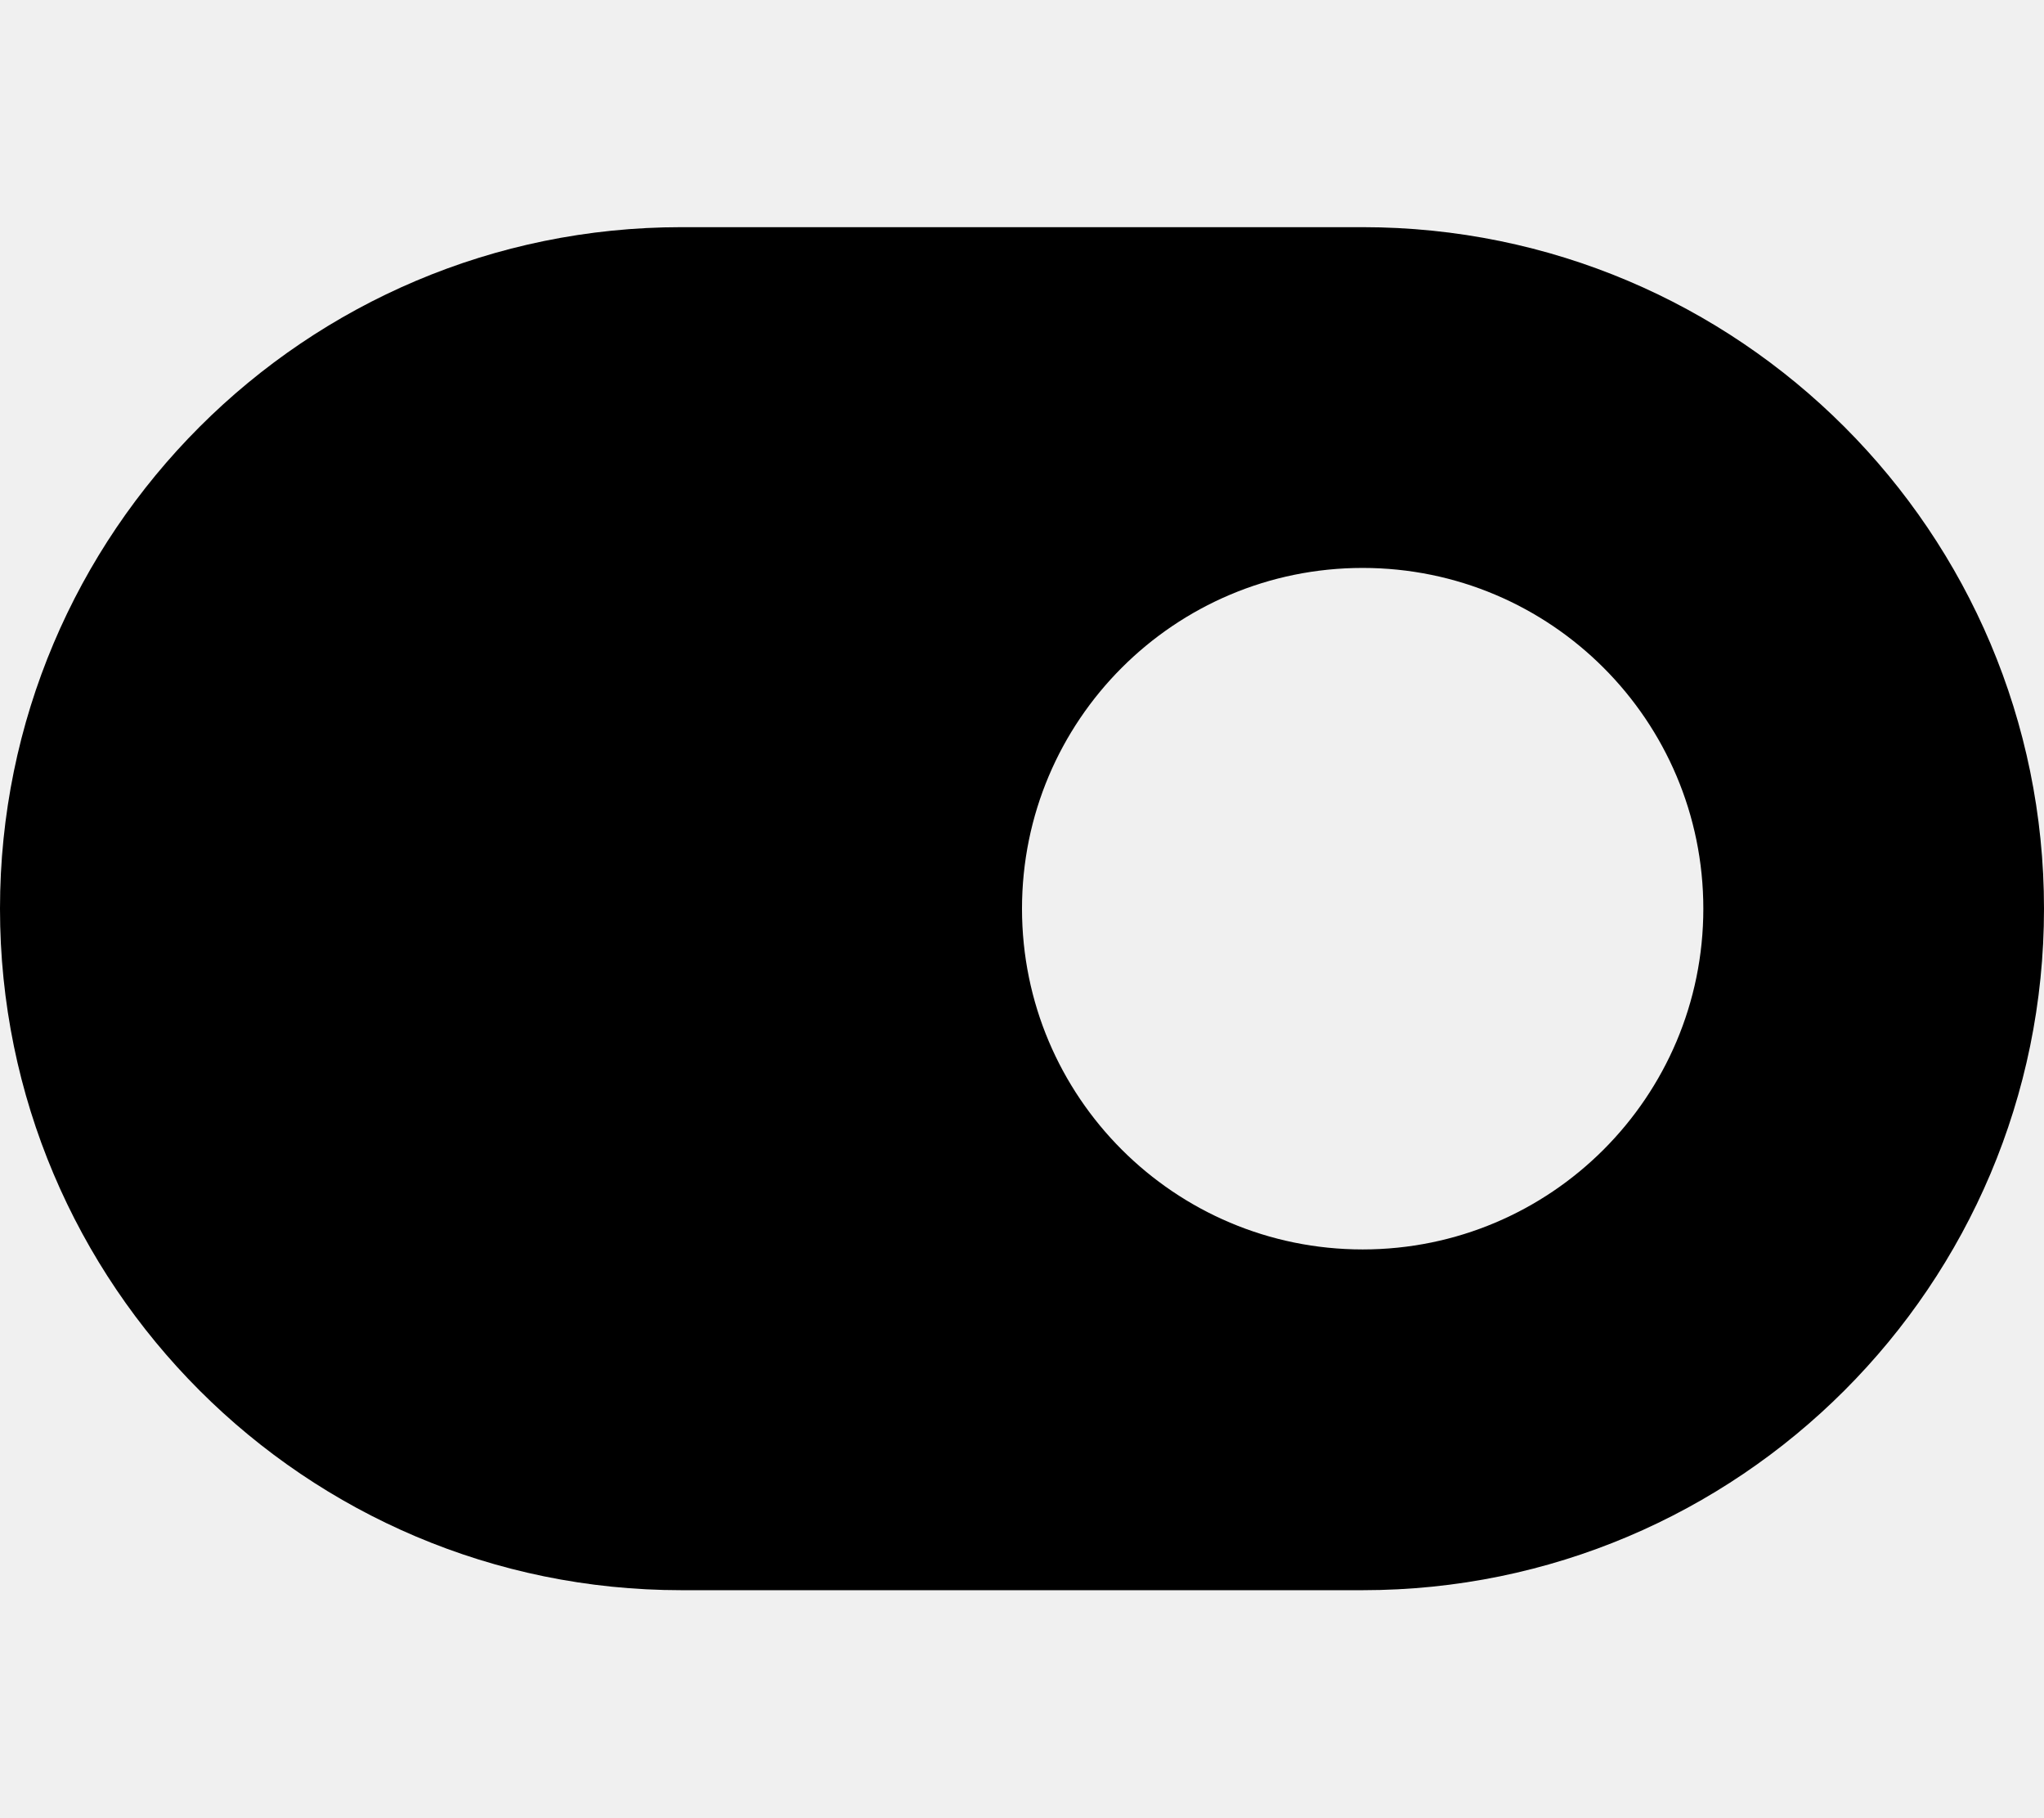
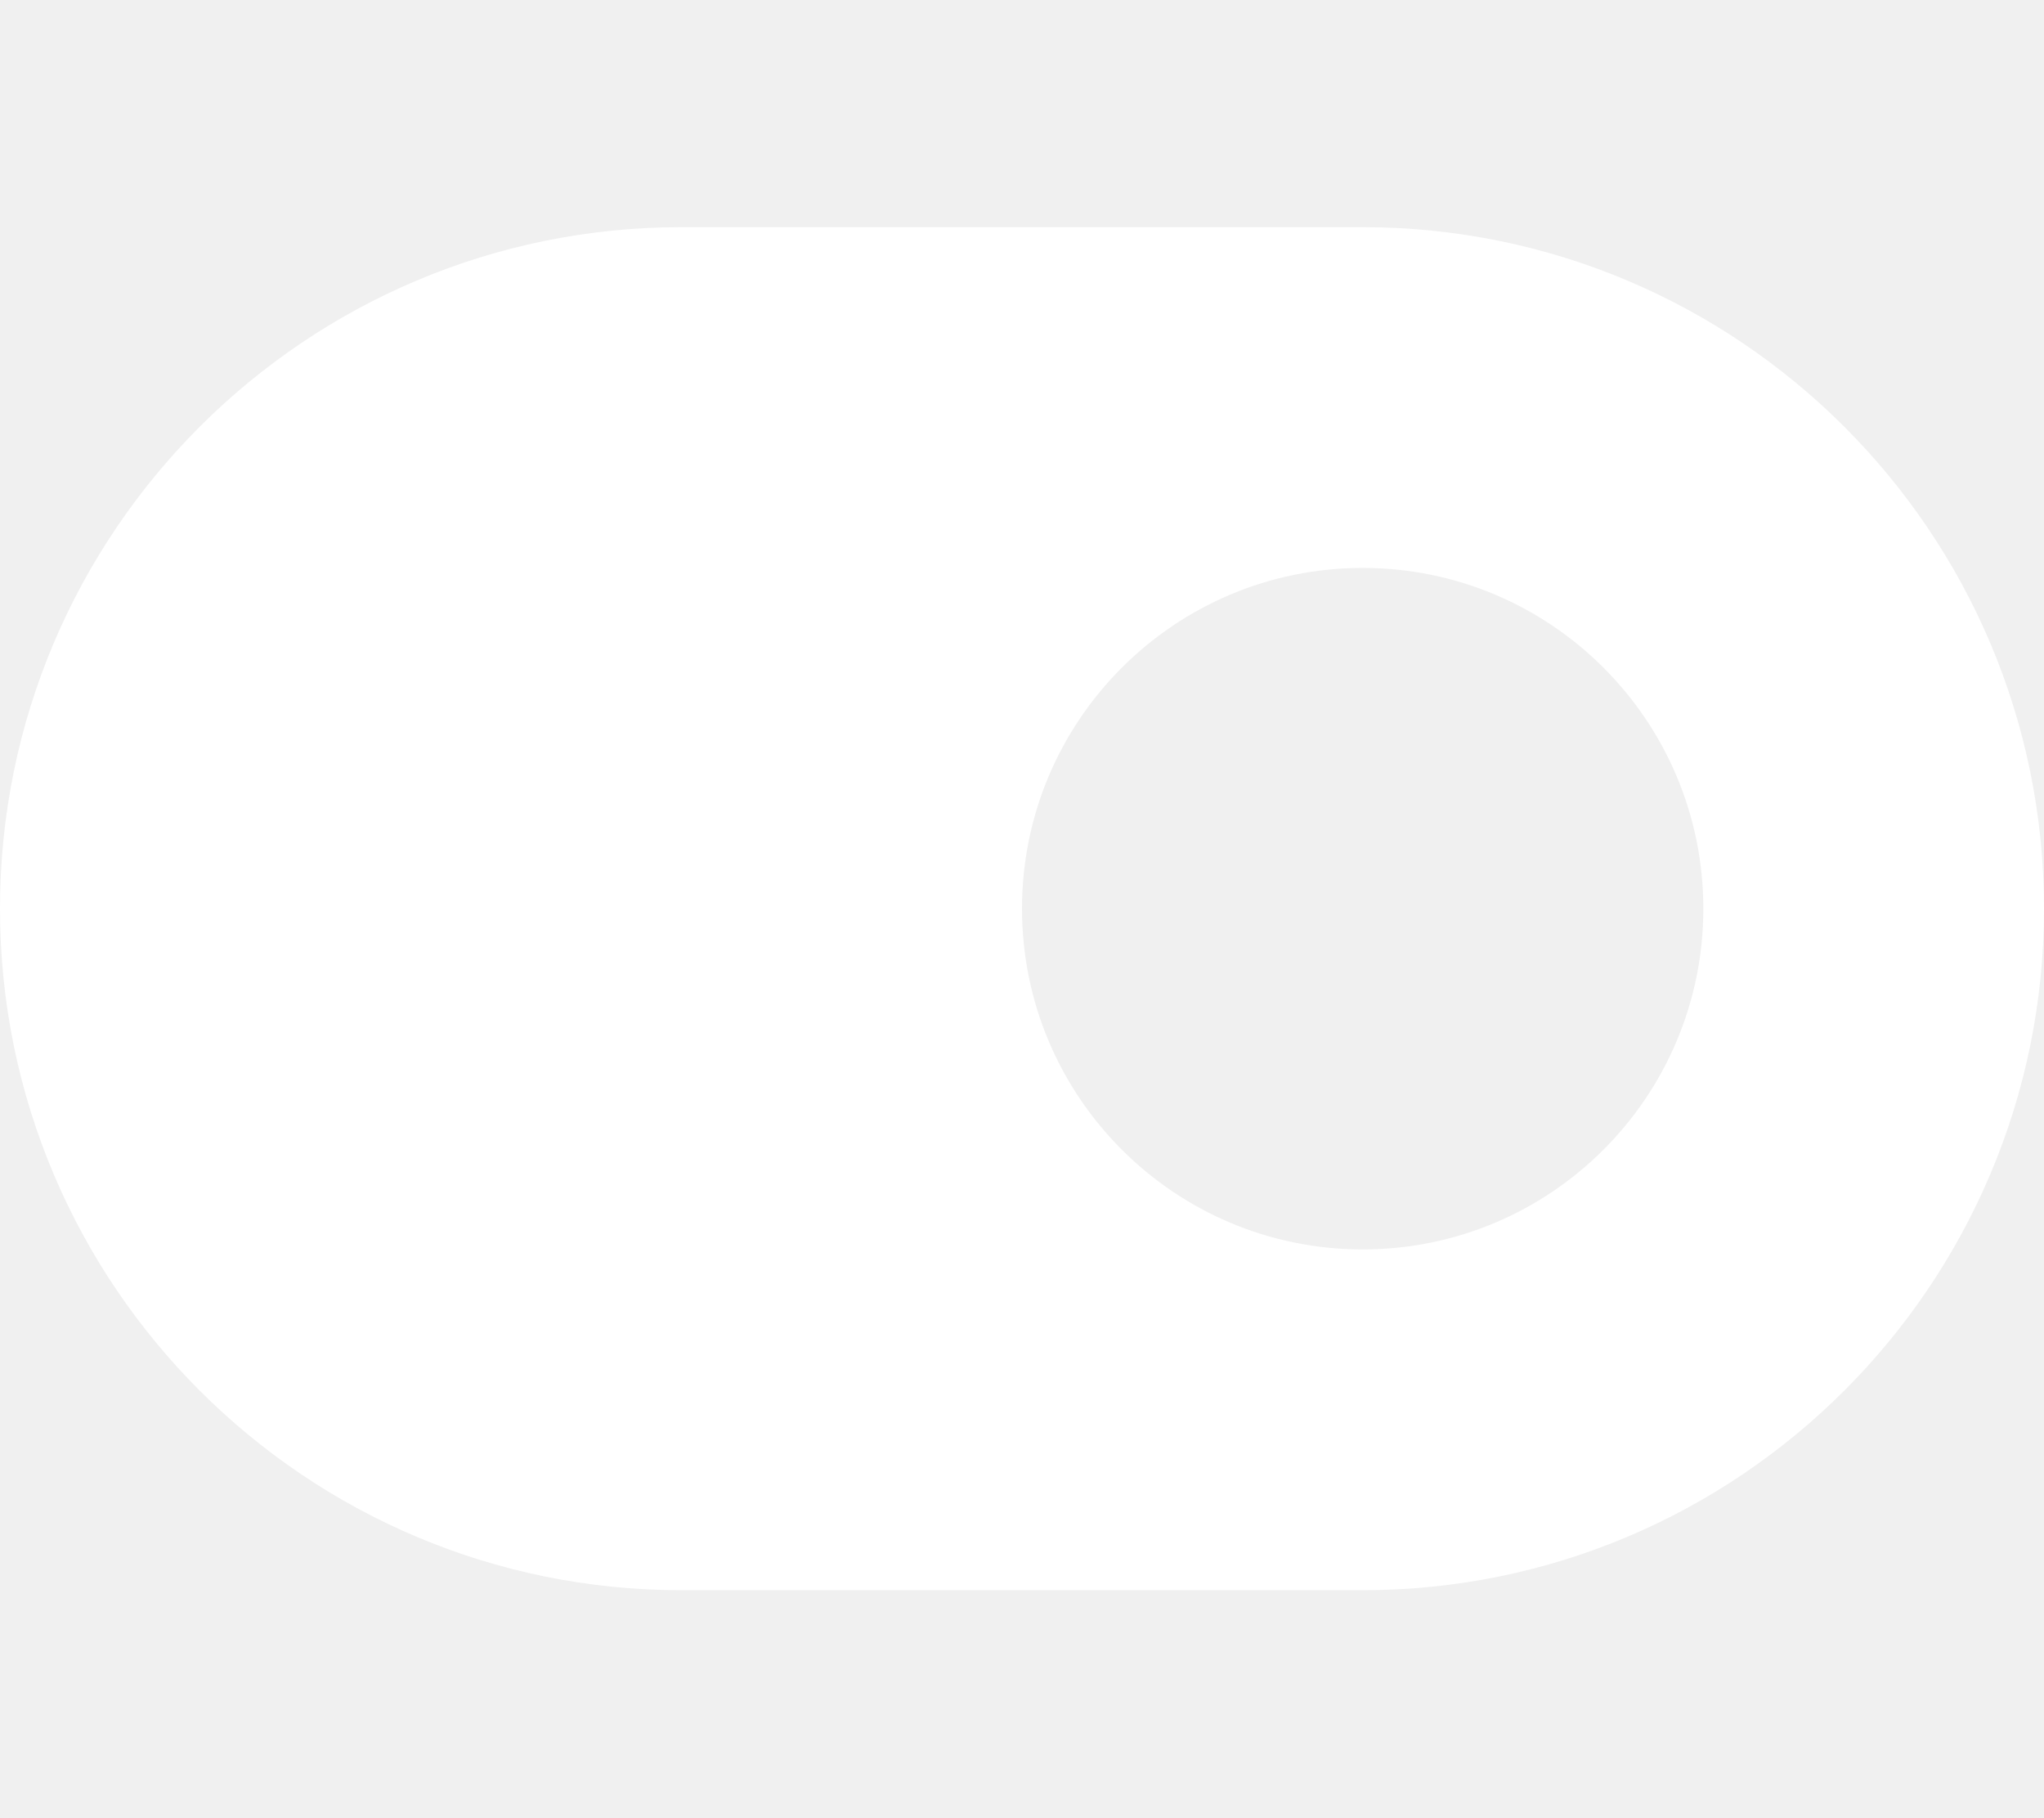
<svg xmlns="http://www.w3.org/2000/svg" viewBox="0 0 576 512">
-   <path d="M192 64C86 64 0 150 0 256S86 448 192 448H384c106 0 192-86 192-192s-86-192-192-192H192zm192 96a96 96 0 1 1 0 192 96 96 0 1 1 0-192z" />
+   <path d="M192 64C86 64 0 150 0 256S86 448 192 448H384c106 0 192-86 192-192s-86-192-192-192H192zm192 96a96 96 0 1 1 0 192 96 96 0 1 1 0-192z" fill="white" />
</svg>
